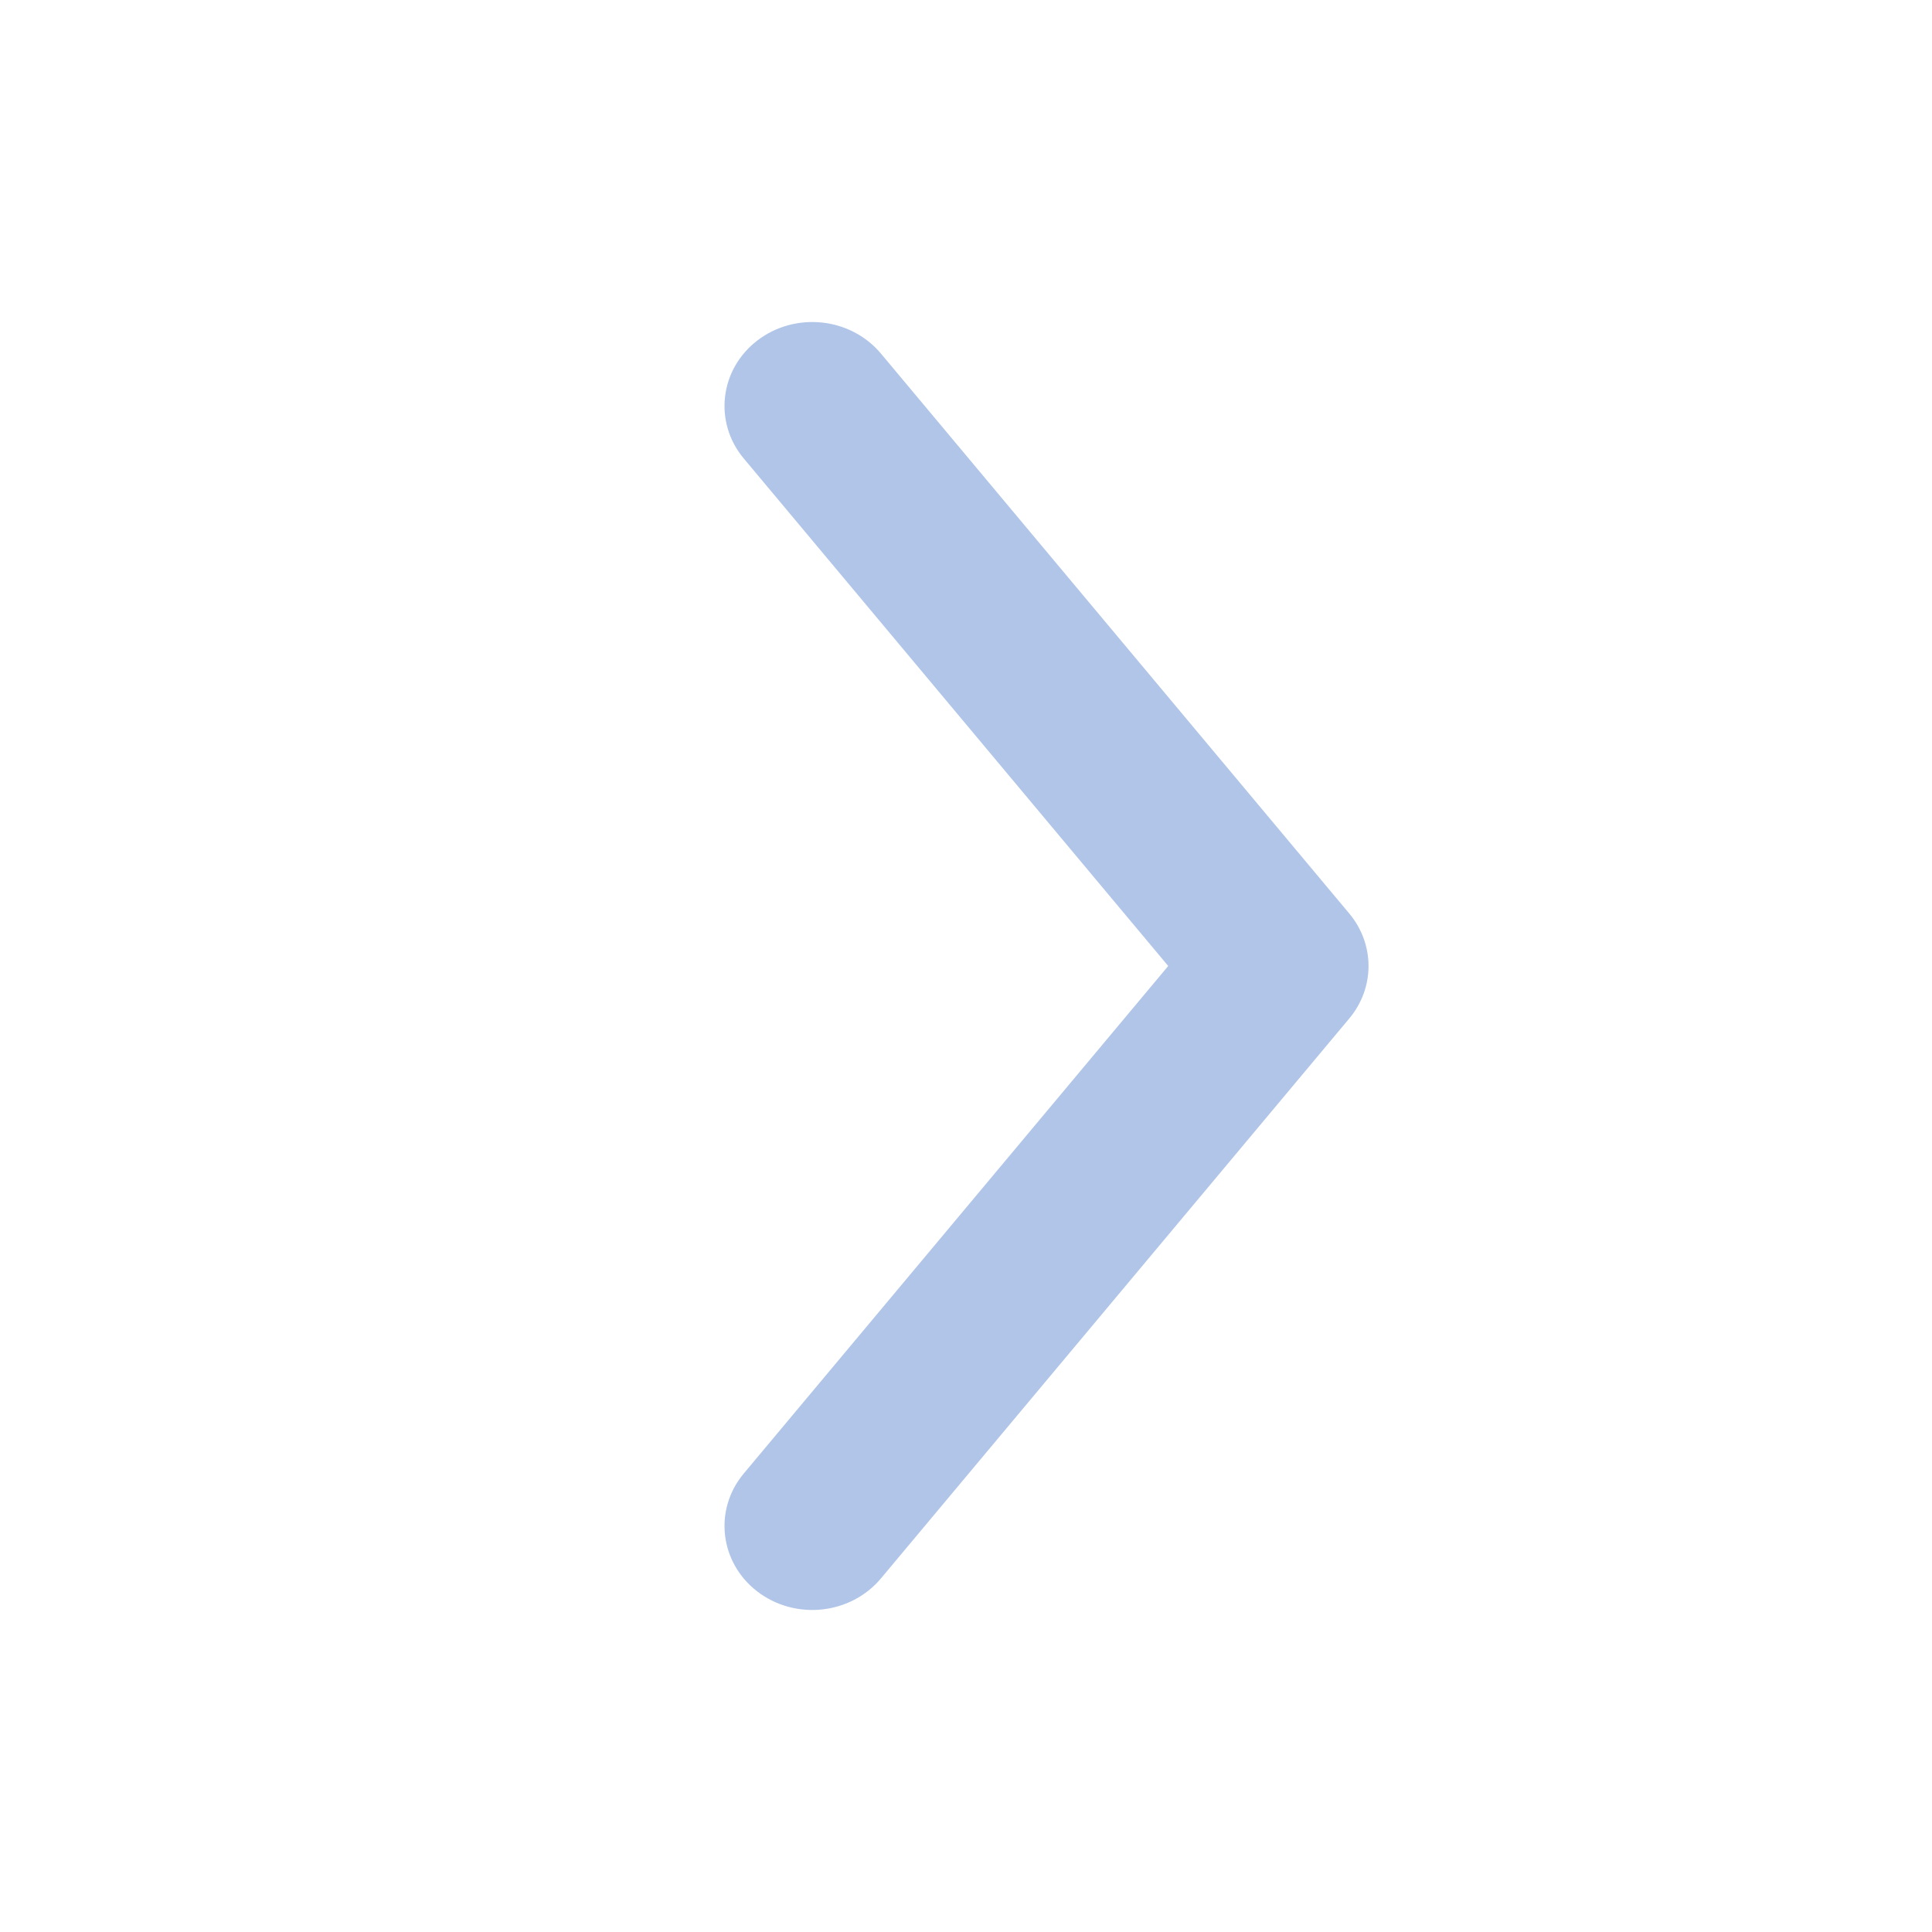
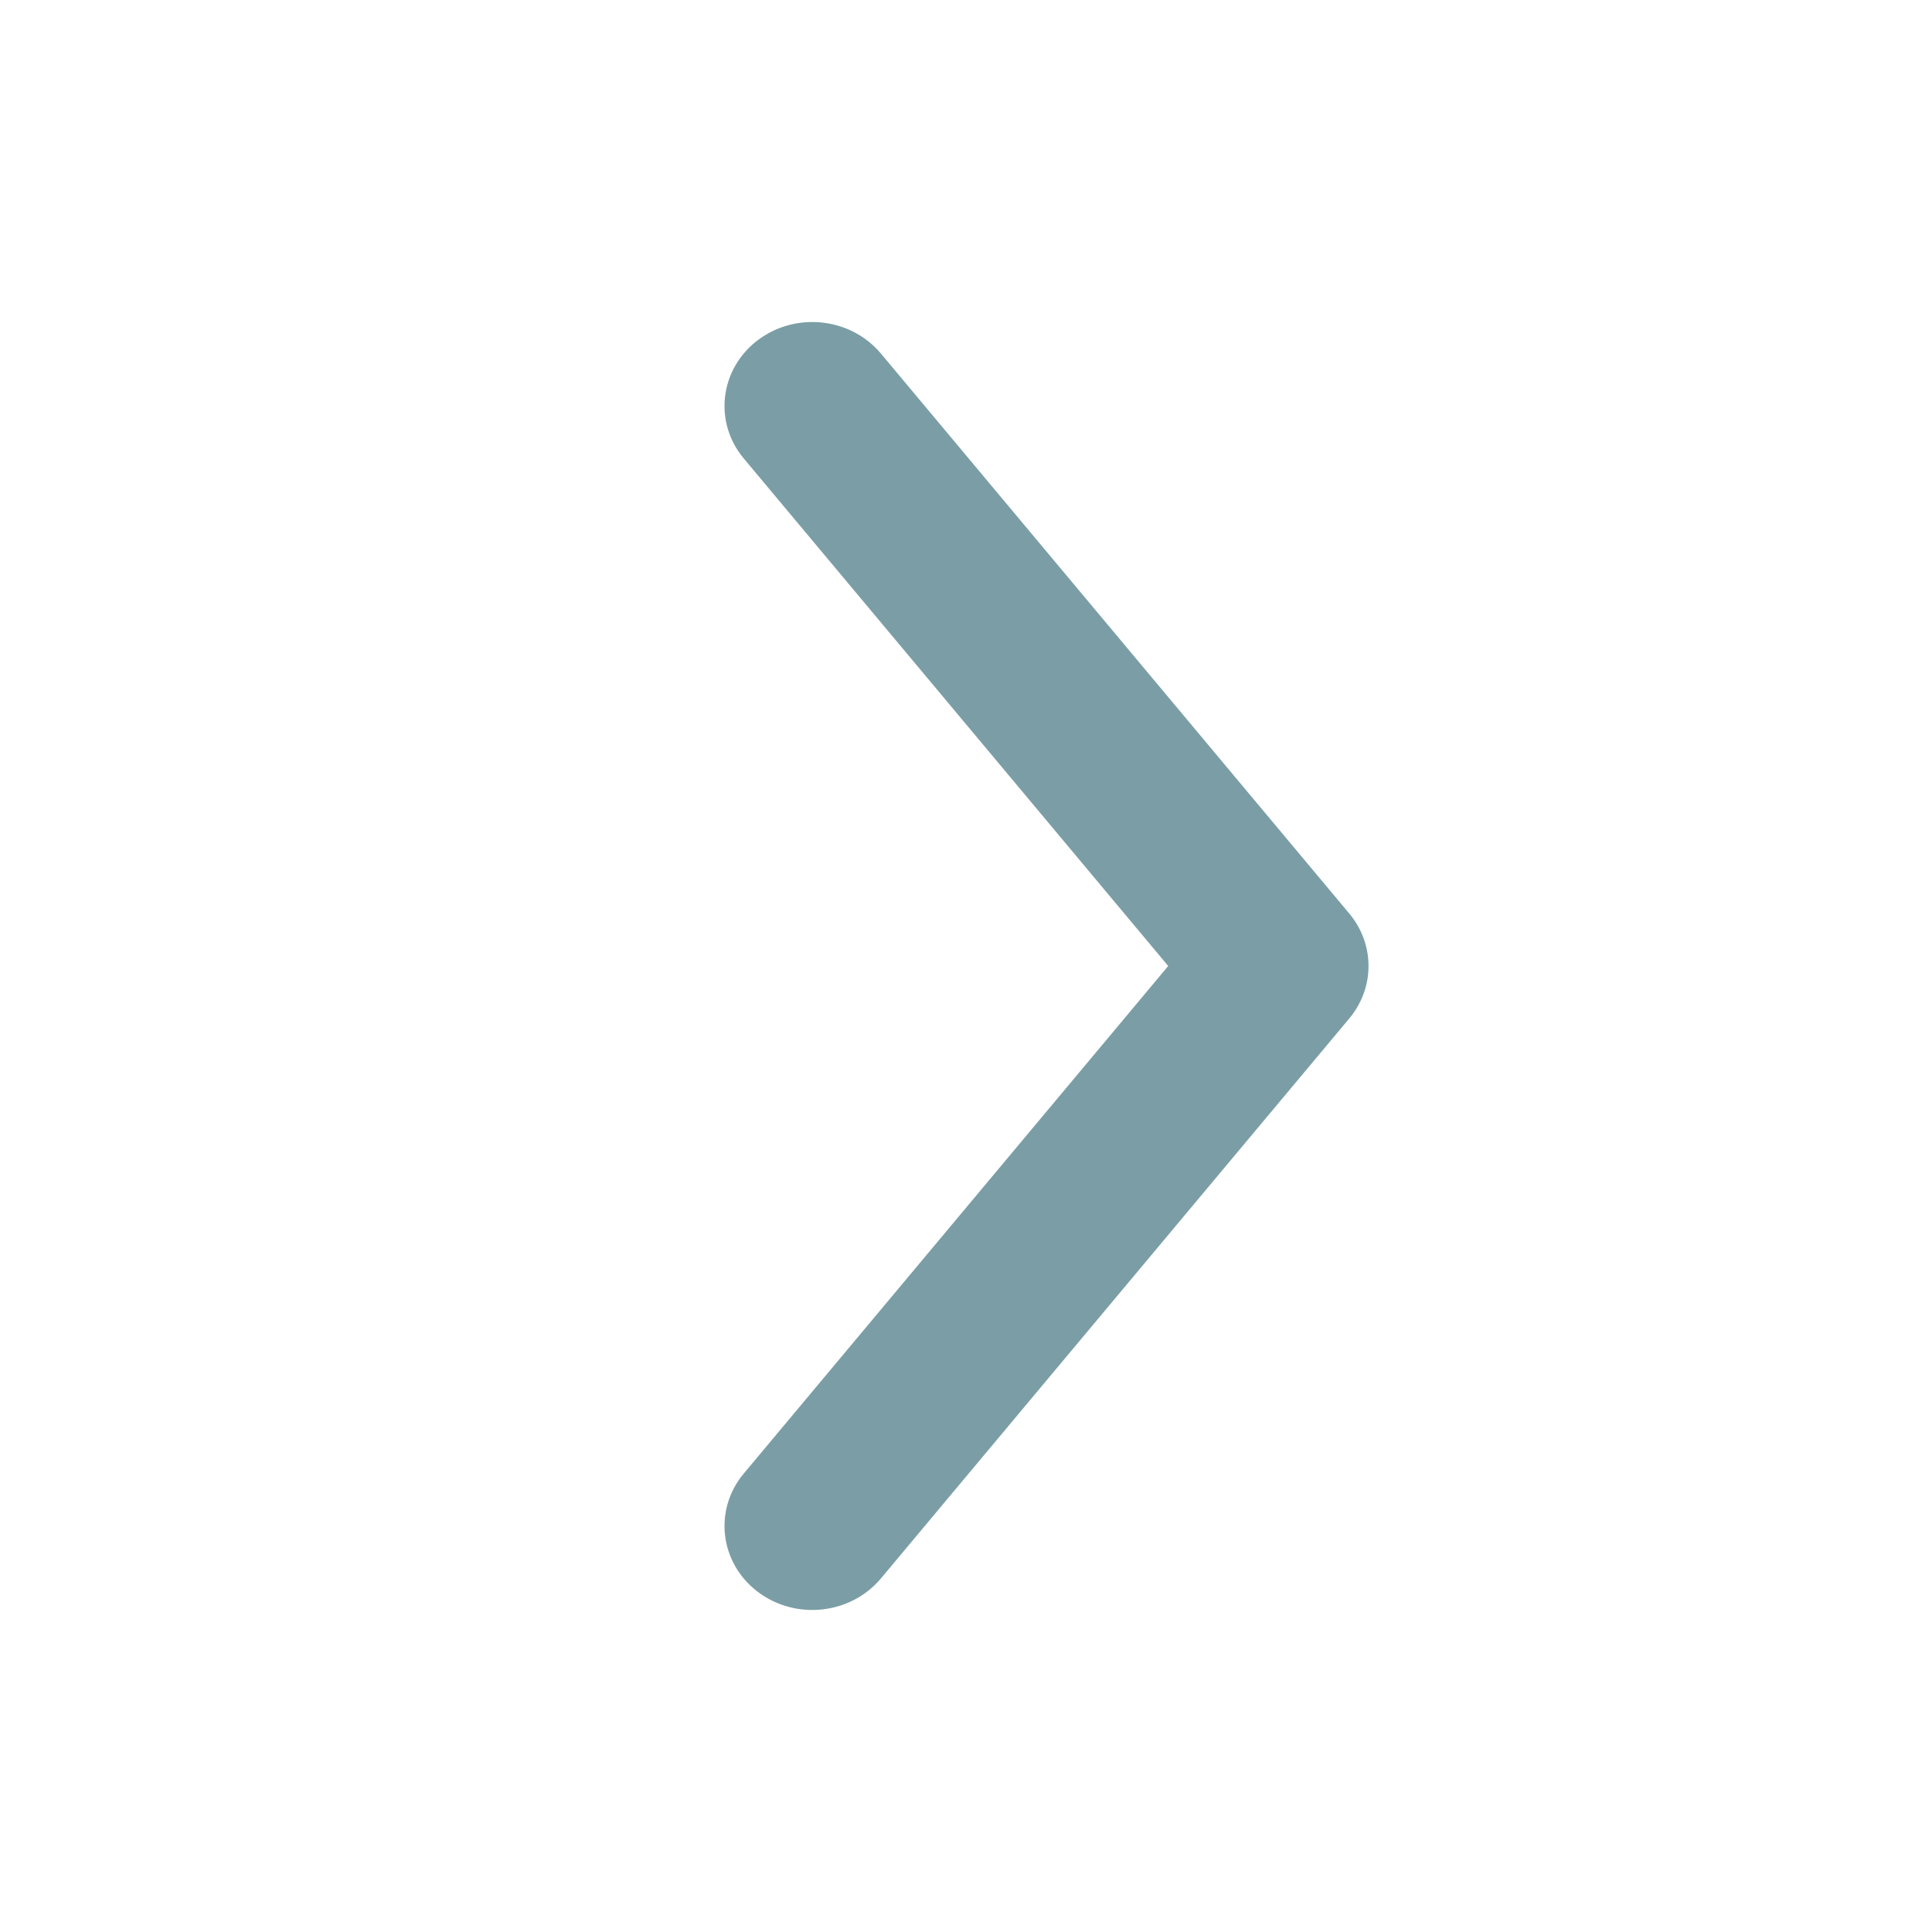
<svg xmlns="http://www.w3.org/2000/svg" width="24" height="24" viewBox="0 0 24 24" fill="none">
-   <path fill-rule="evenodd" clip-rule="evenodd" d="M9.409 19.771C8.939 19.411 8.863 18.755 9.239 18.305L14.512 12L9.239 5.695C8.863 5.245 8.939 4.589 9.409 4.229C9.88 3.869 10.566 3.942 10.943 4.392L16.761 11.348C17.08 11.729 17.08 12.271 16.761 12.652L10.943 19.608C10.566 20.058 9.88 20.131 9.409 19.771Z" fill="#B0C5E7" />
+   <path fill-rule="evenodd" clip-rule="evenodd" d="M9.409 19.771C8.939 19.411 8.863 18.755 9.239 18.305L14.512 12L9.239 5.695C8.863 5.245 8.939 4.589 9.409 4.229C9.88 3.869 10.566 3.942 10.943 4.392L16.761 11.348C17.08 11.729 17.08 12.271 16.761 12.652L10.943 19.608C10.566 20.058 9.88 20.131 9.409 19.771Z" fill="#7B9EA6" />
</svg>
